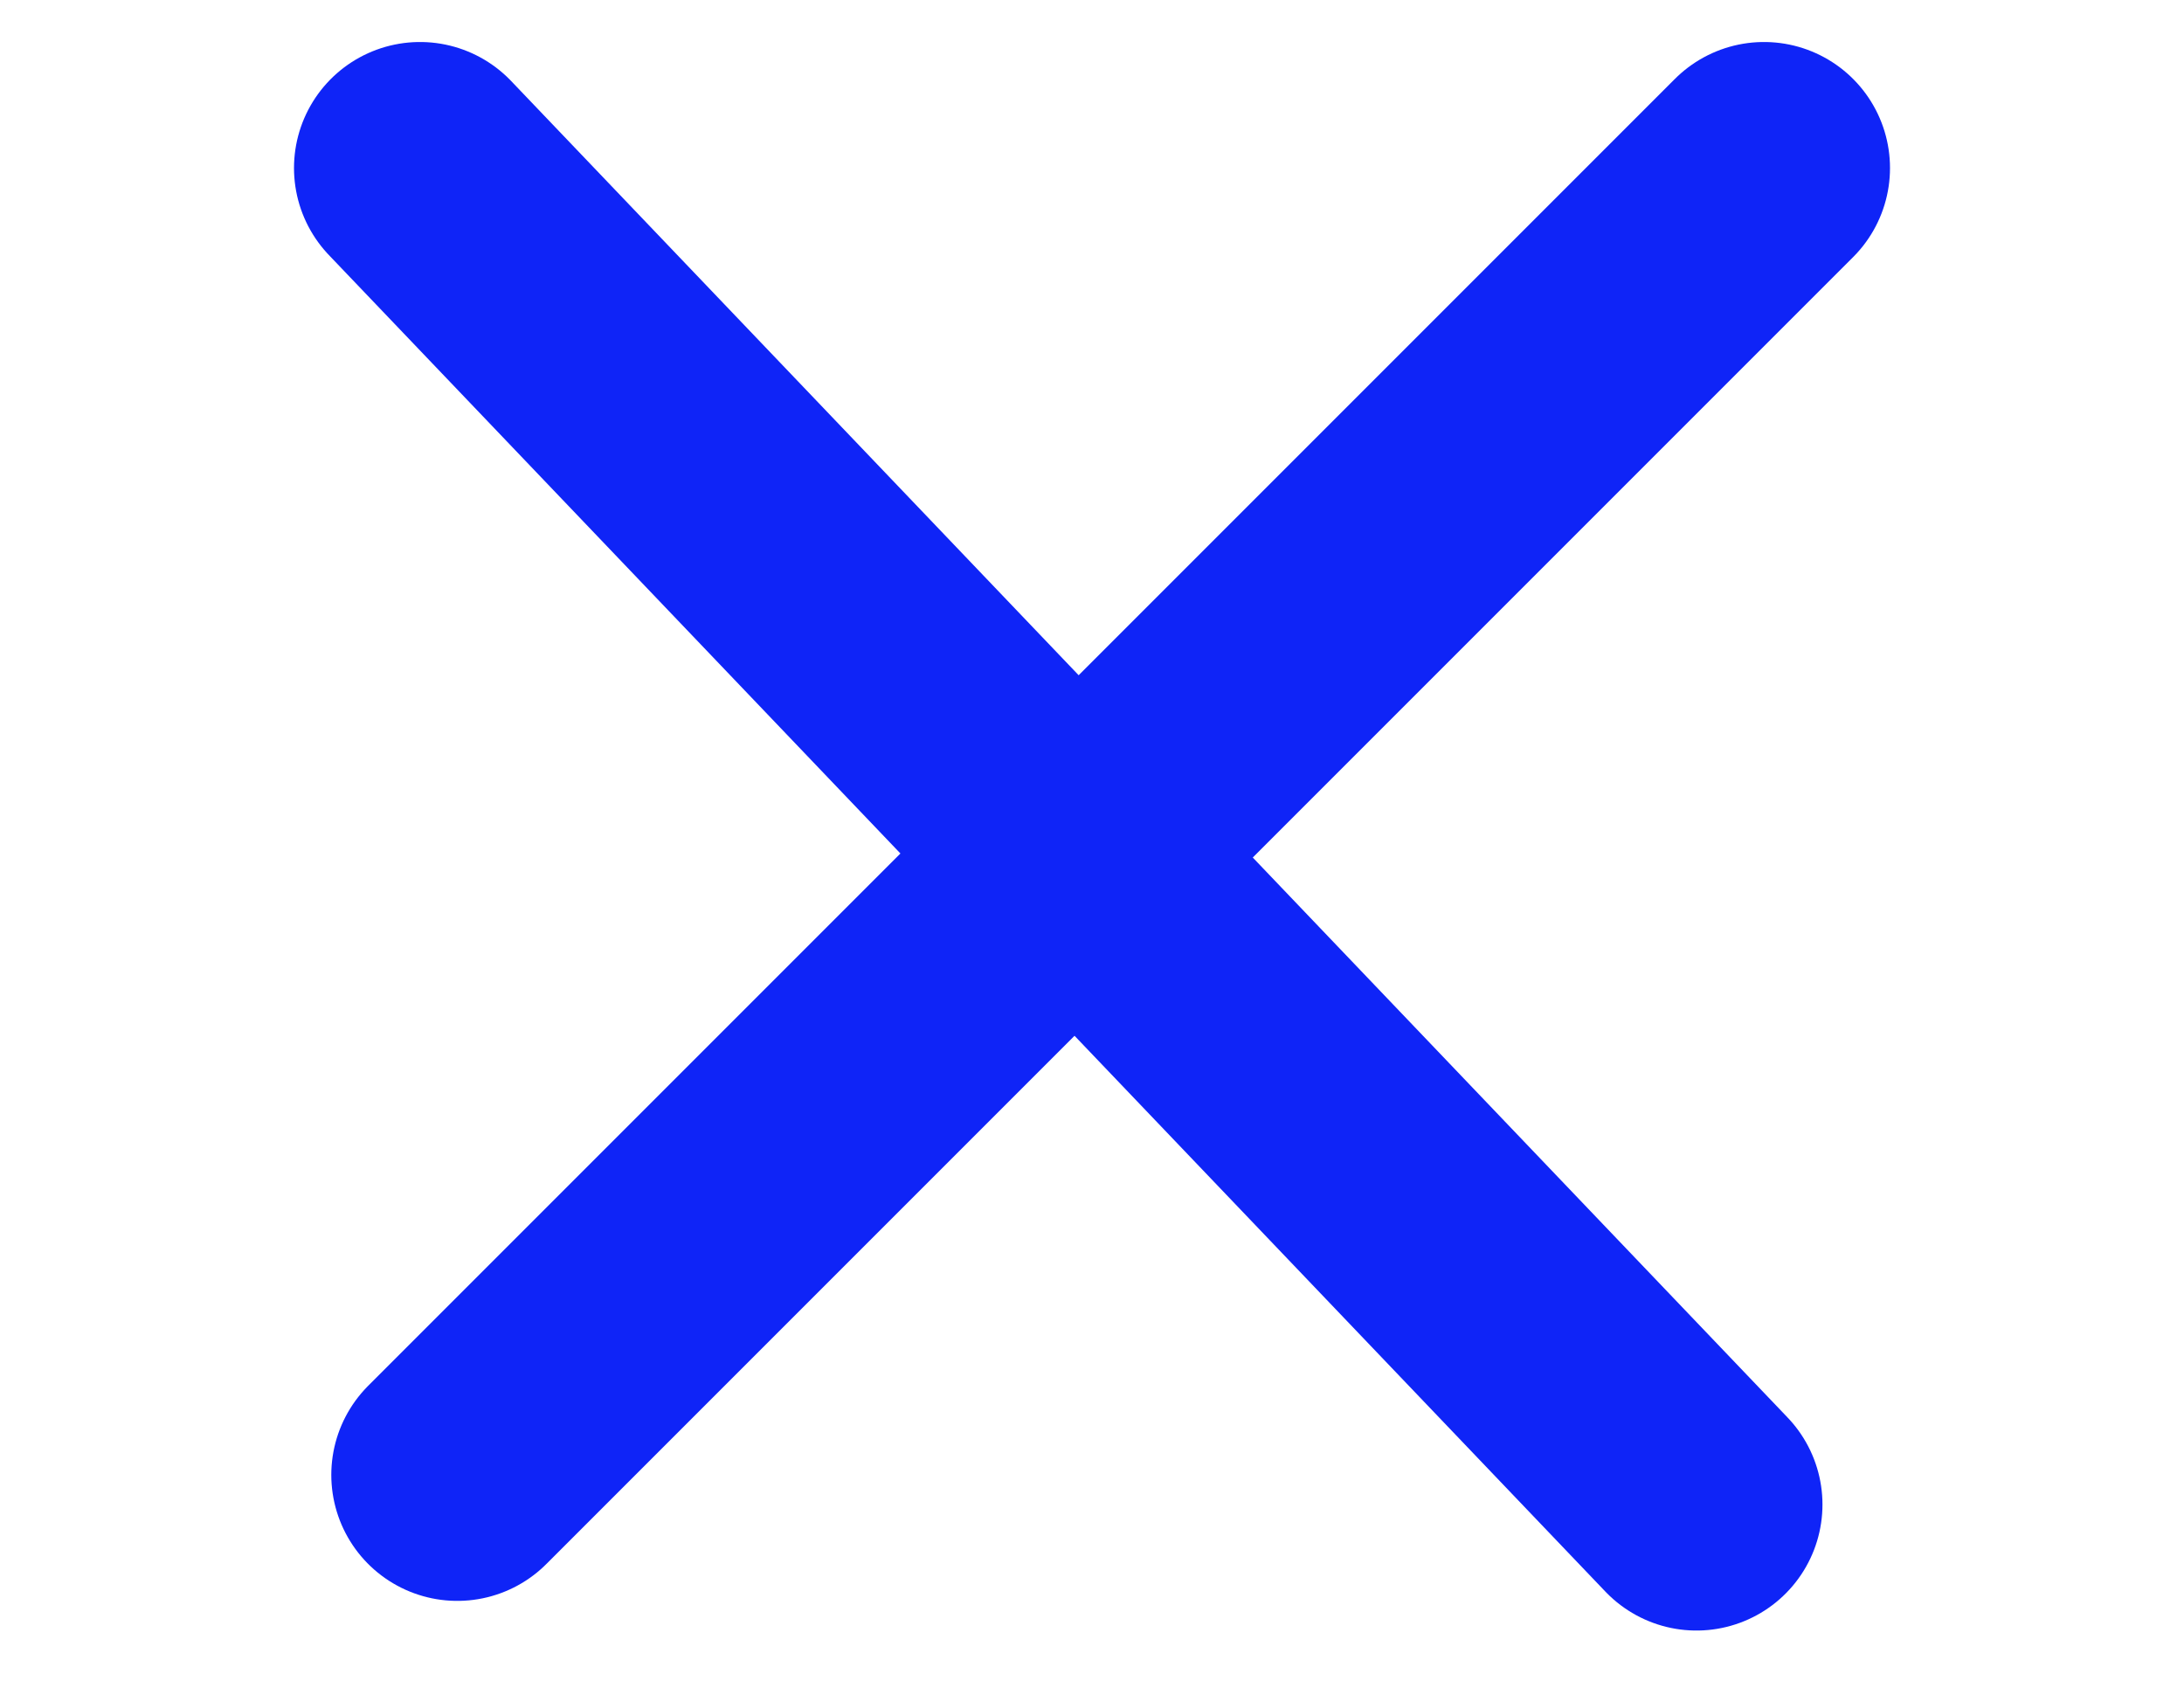
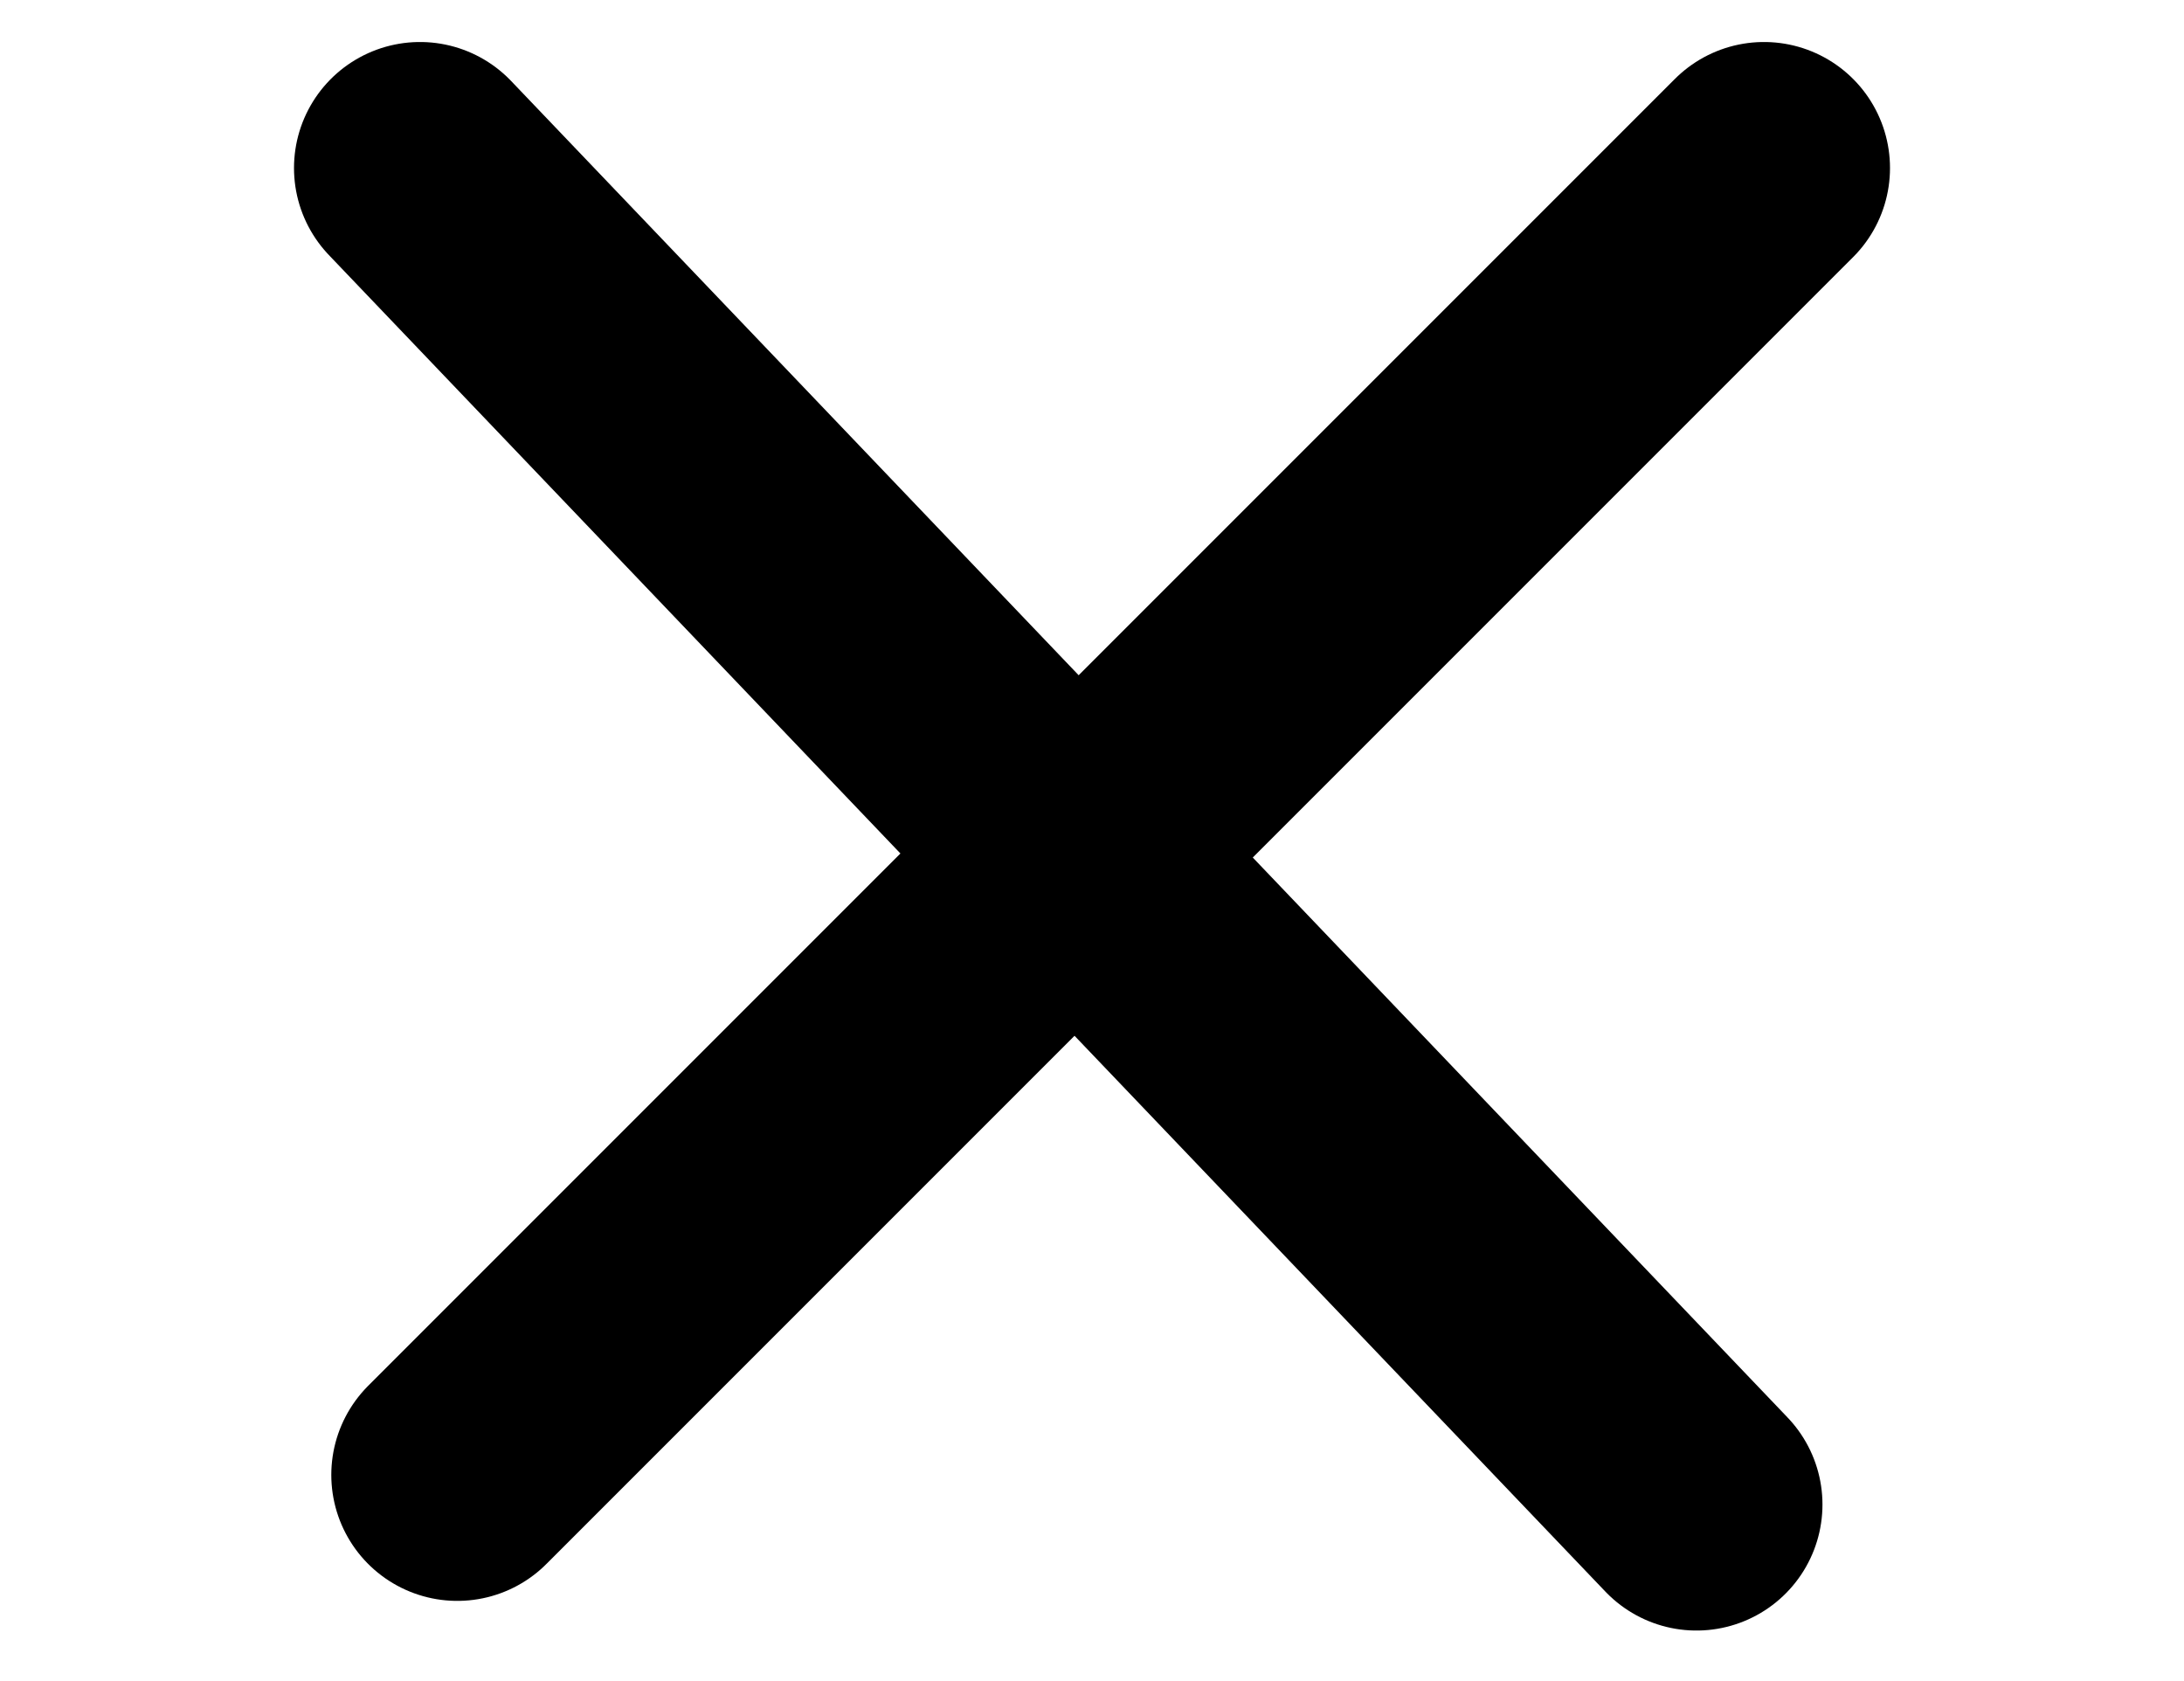
<svg xmlns="http://www.w3.org/2000/svg" width="26" height="20" viewBox="0 0 26 20">
-   <path d="M5 2L20.196 17.909" stroke="#0F24F7" stroke-width="3" stroke-linecap="round" />
-   <path d="M21 2L5.444 17.556" stroke="#0F24F7" stroke-width="3" stroke-linecap="round" />
+   <path d="M5 2L20.196 17.909" stroke="currentColor" stroke-width="3" stroke-linecap="round" />
+   <path d="M21 2L5.444 17.556" stroke="currentColor" stroke-width="3" stroke-linecap="round" />
</svg>
